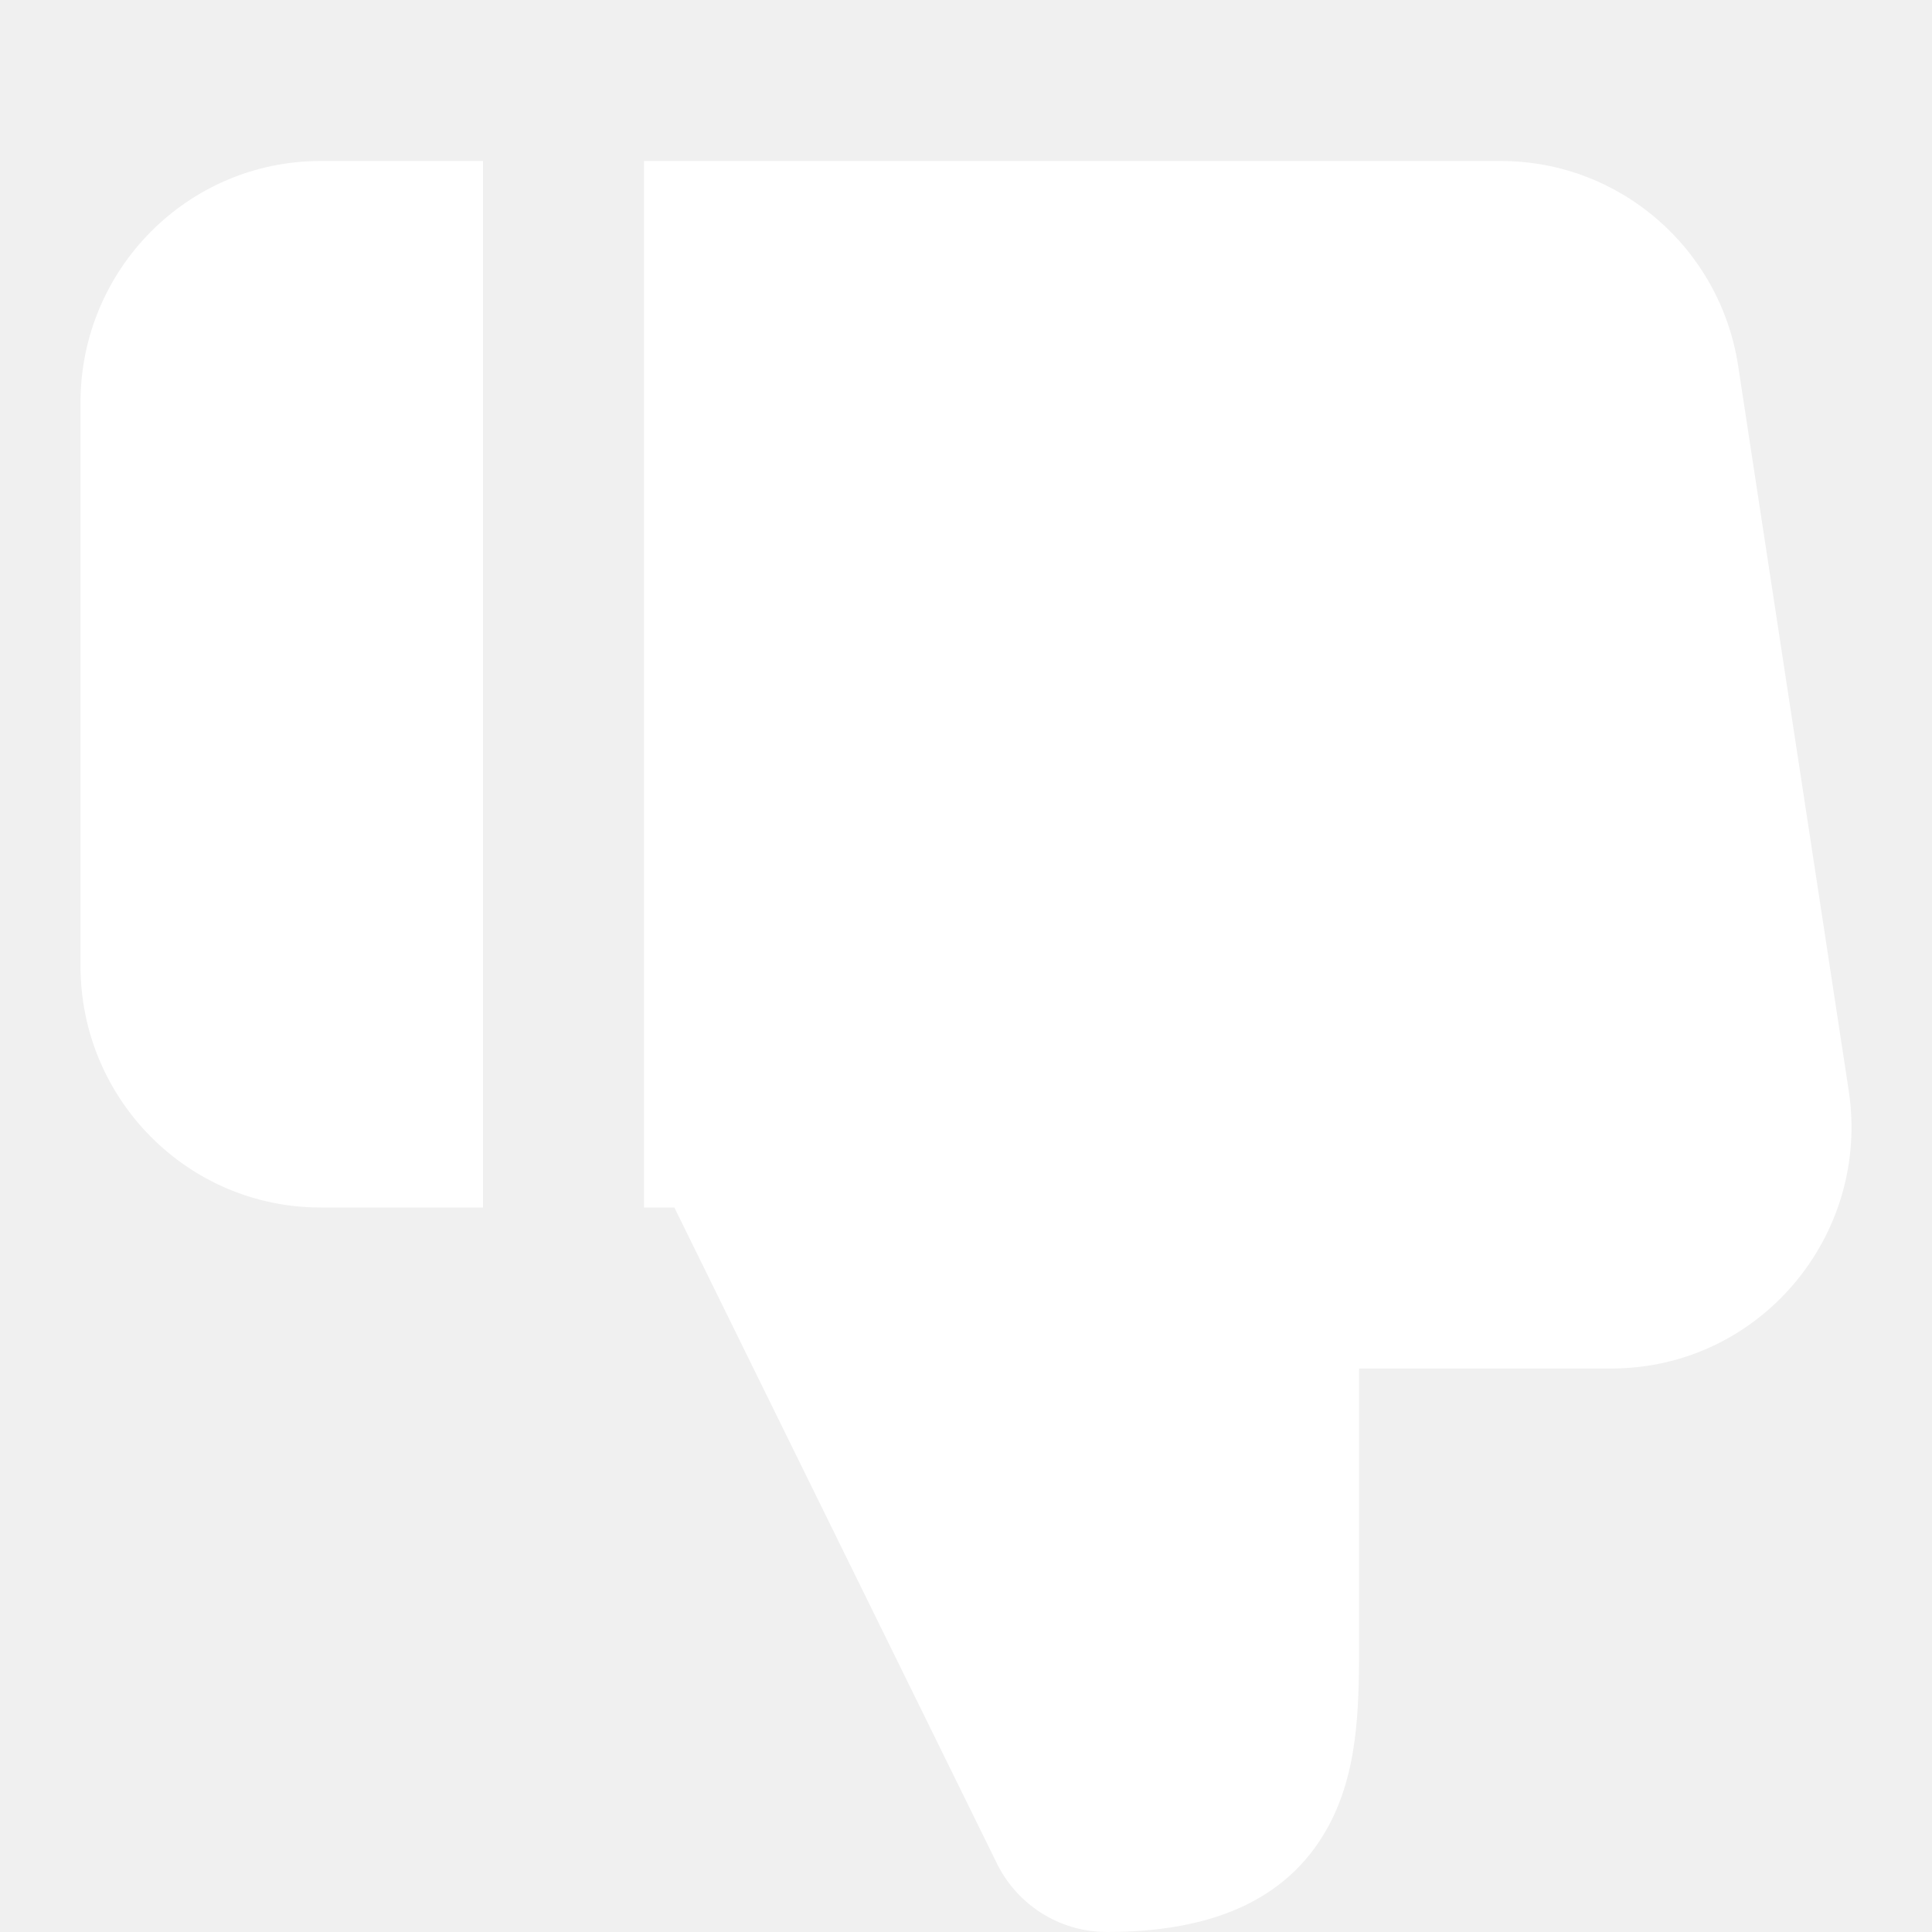
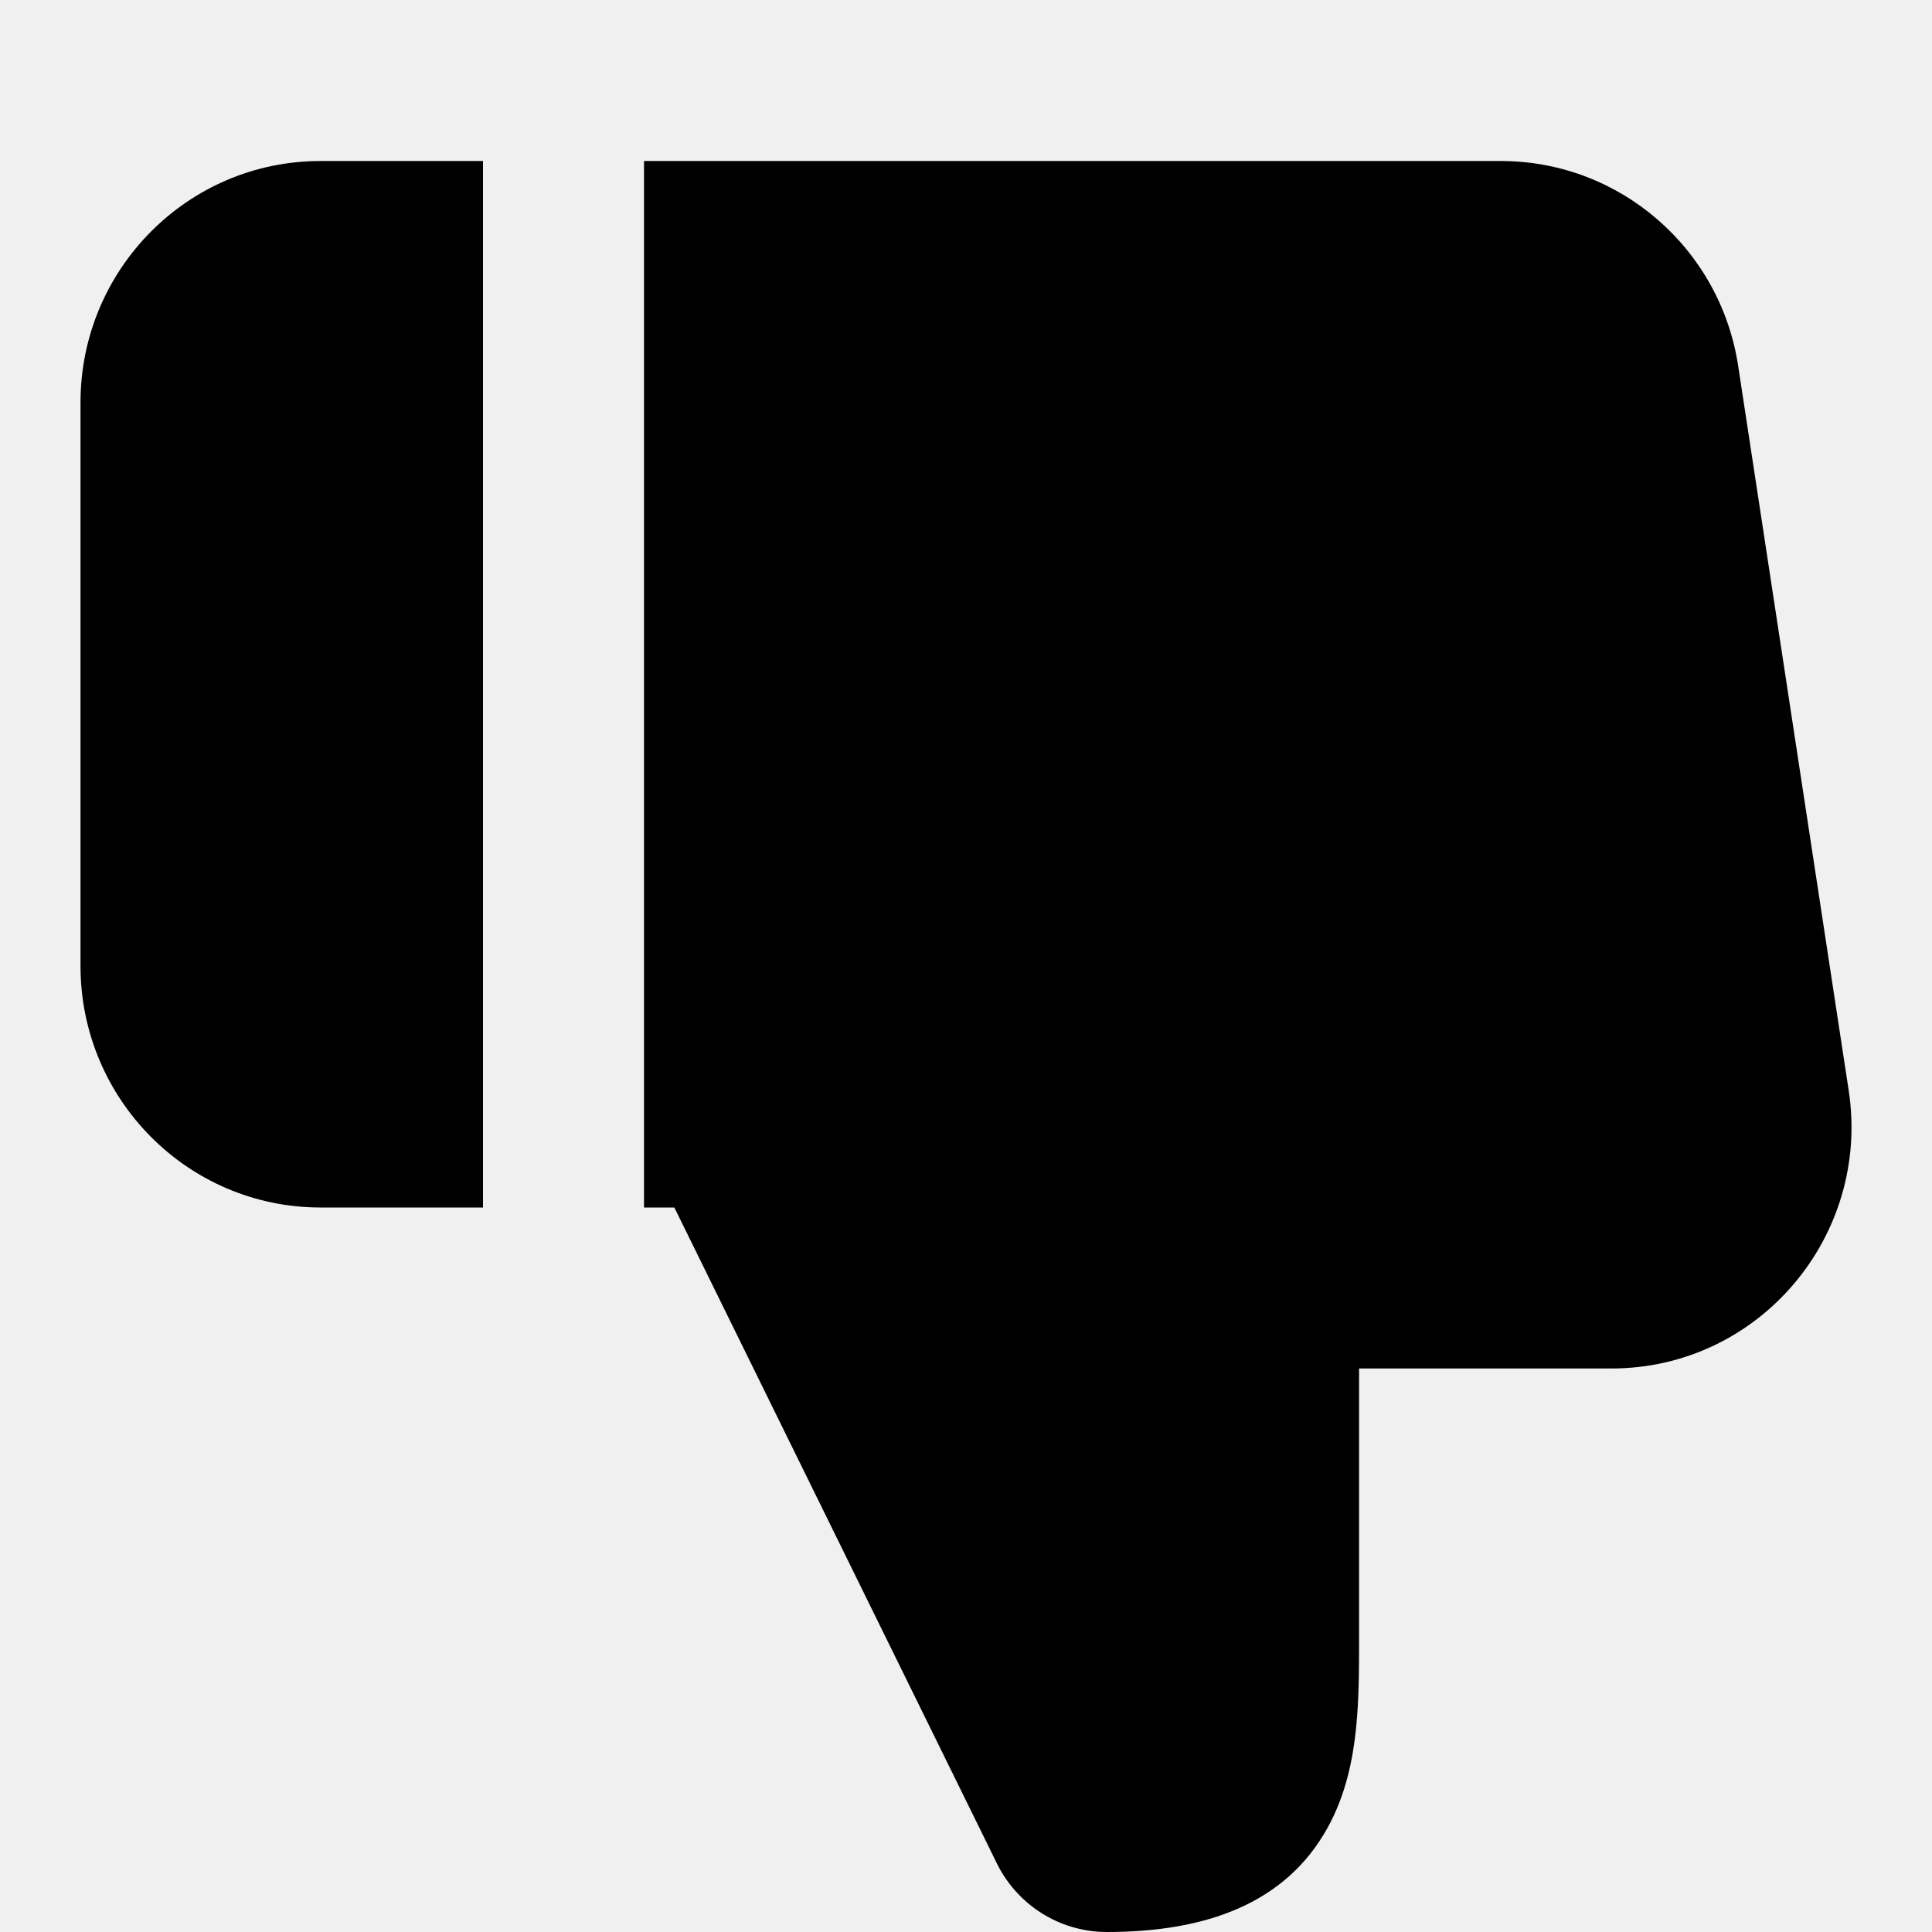
- <svg xmlns="http://www.w3.org/2000/svg" width="800px" height="800px" viewBox="0 0 24 24" fill="none">
-   <path d="M12.366 23.112C12.613 23.647 13.148 24 13.75 24C14.992 24 15.972 23.641 16.49 22.708C16.716 22.301 16.804 21.865 16.844 21.483C16.883 21.113 16.883 20.719 16.883 20.372L16.883 17H20.016C21.854 17 23.241 15.352 22.965 13.545L21.592 4.545C21.37 3.087 20.122 2 18.643 2H8L8 15H8.377L12.366 23.112Z" fill="#fff" />
-   <path d="M6 15H3.983C2.328 15 1 13.649 1 12V5C1 3.351 2.328 2 3.983 2H6L6 15Z" fill="#fff" />
+ <svg xmlns="http://www.w3.org/2000/svg" width="800px" height="800px" viewBox="0 0 24 24" fill="currentColor">
+   <path d="M12.366 23.112C12.613 23.647 13.148 24 13.75 24C14.992 24 15.972 23.641 16.49 22.708C16.716 22.301 16.804 21.865 16.844 21.483C16.883 21.113 16.883 20.719 16.883 20.372L16.883 17H20.016C21.854 17 23.241 15.352 22.965 13.545L21.592 4.545C21.37 3.087 20.122 2 18.643 2H8L8 15H8.377L12.366 23.112Z" />
+   <path d="M6 15H3.983C2.328 15 1 13.649 1 12V5C1 3.351 2.328 2 3.983 2H6L6 15Z" />
</svg>
